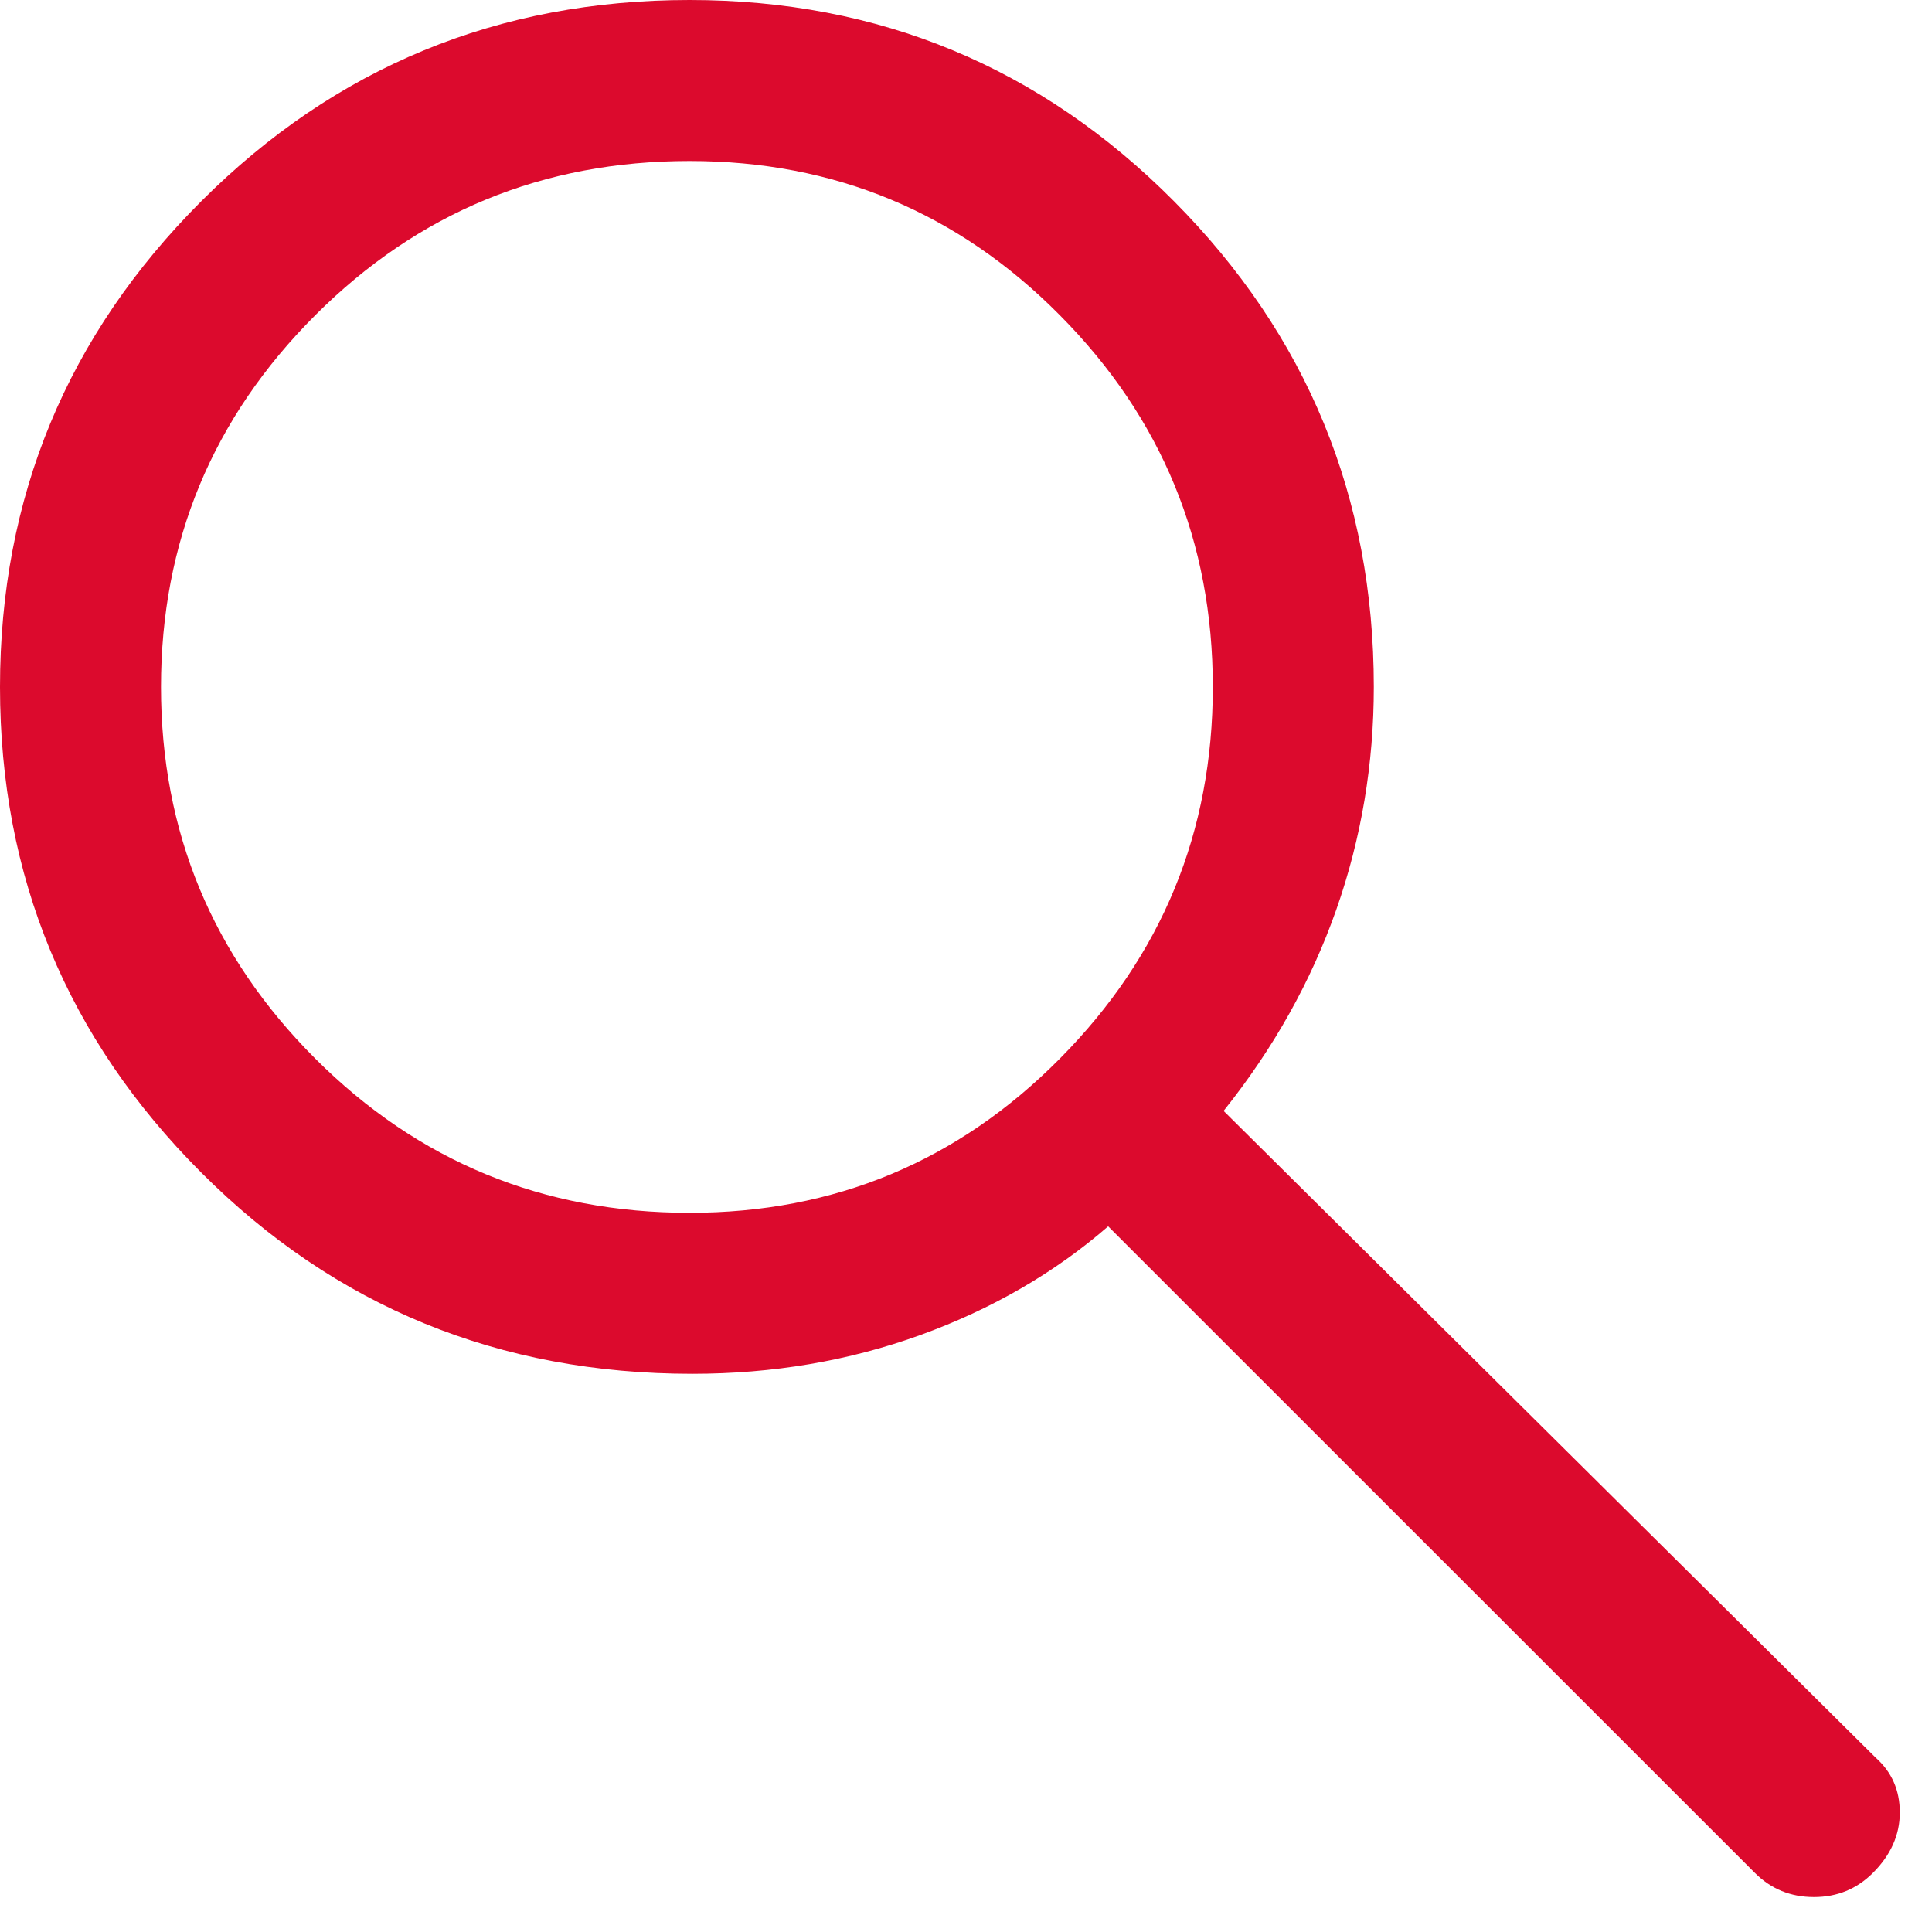
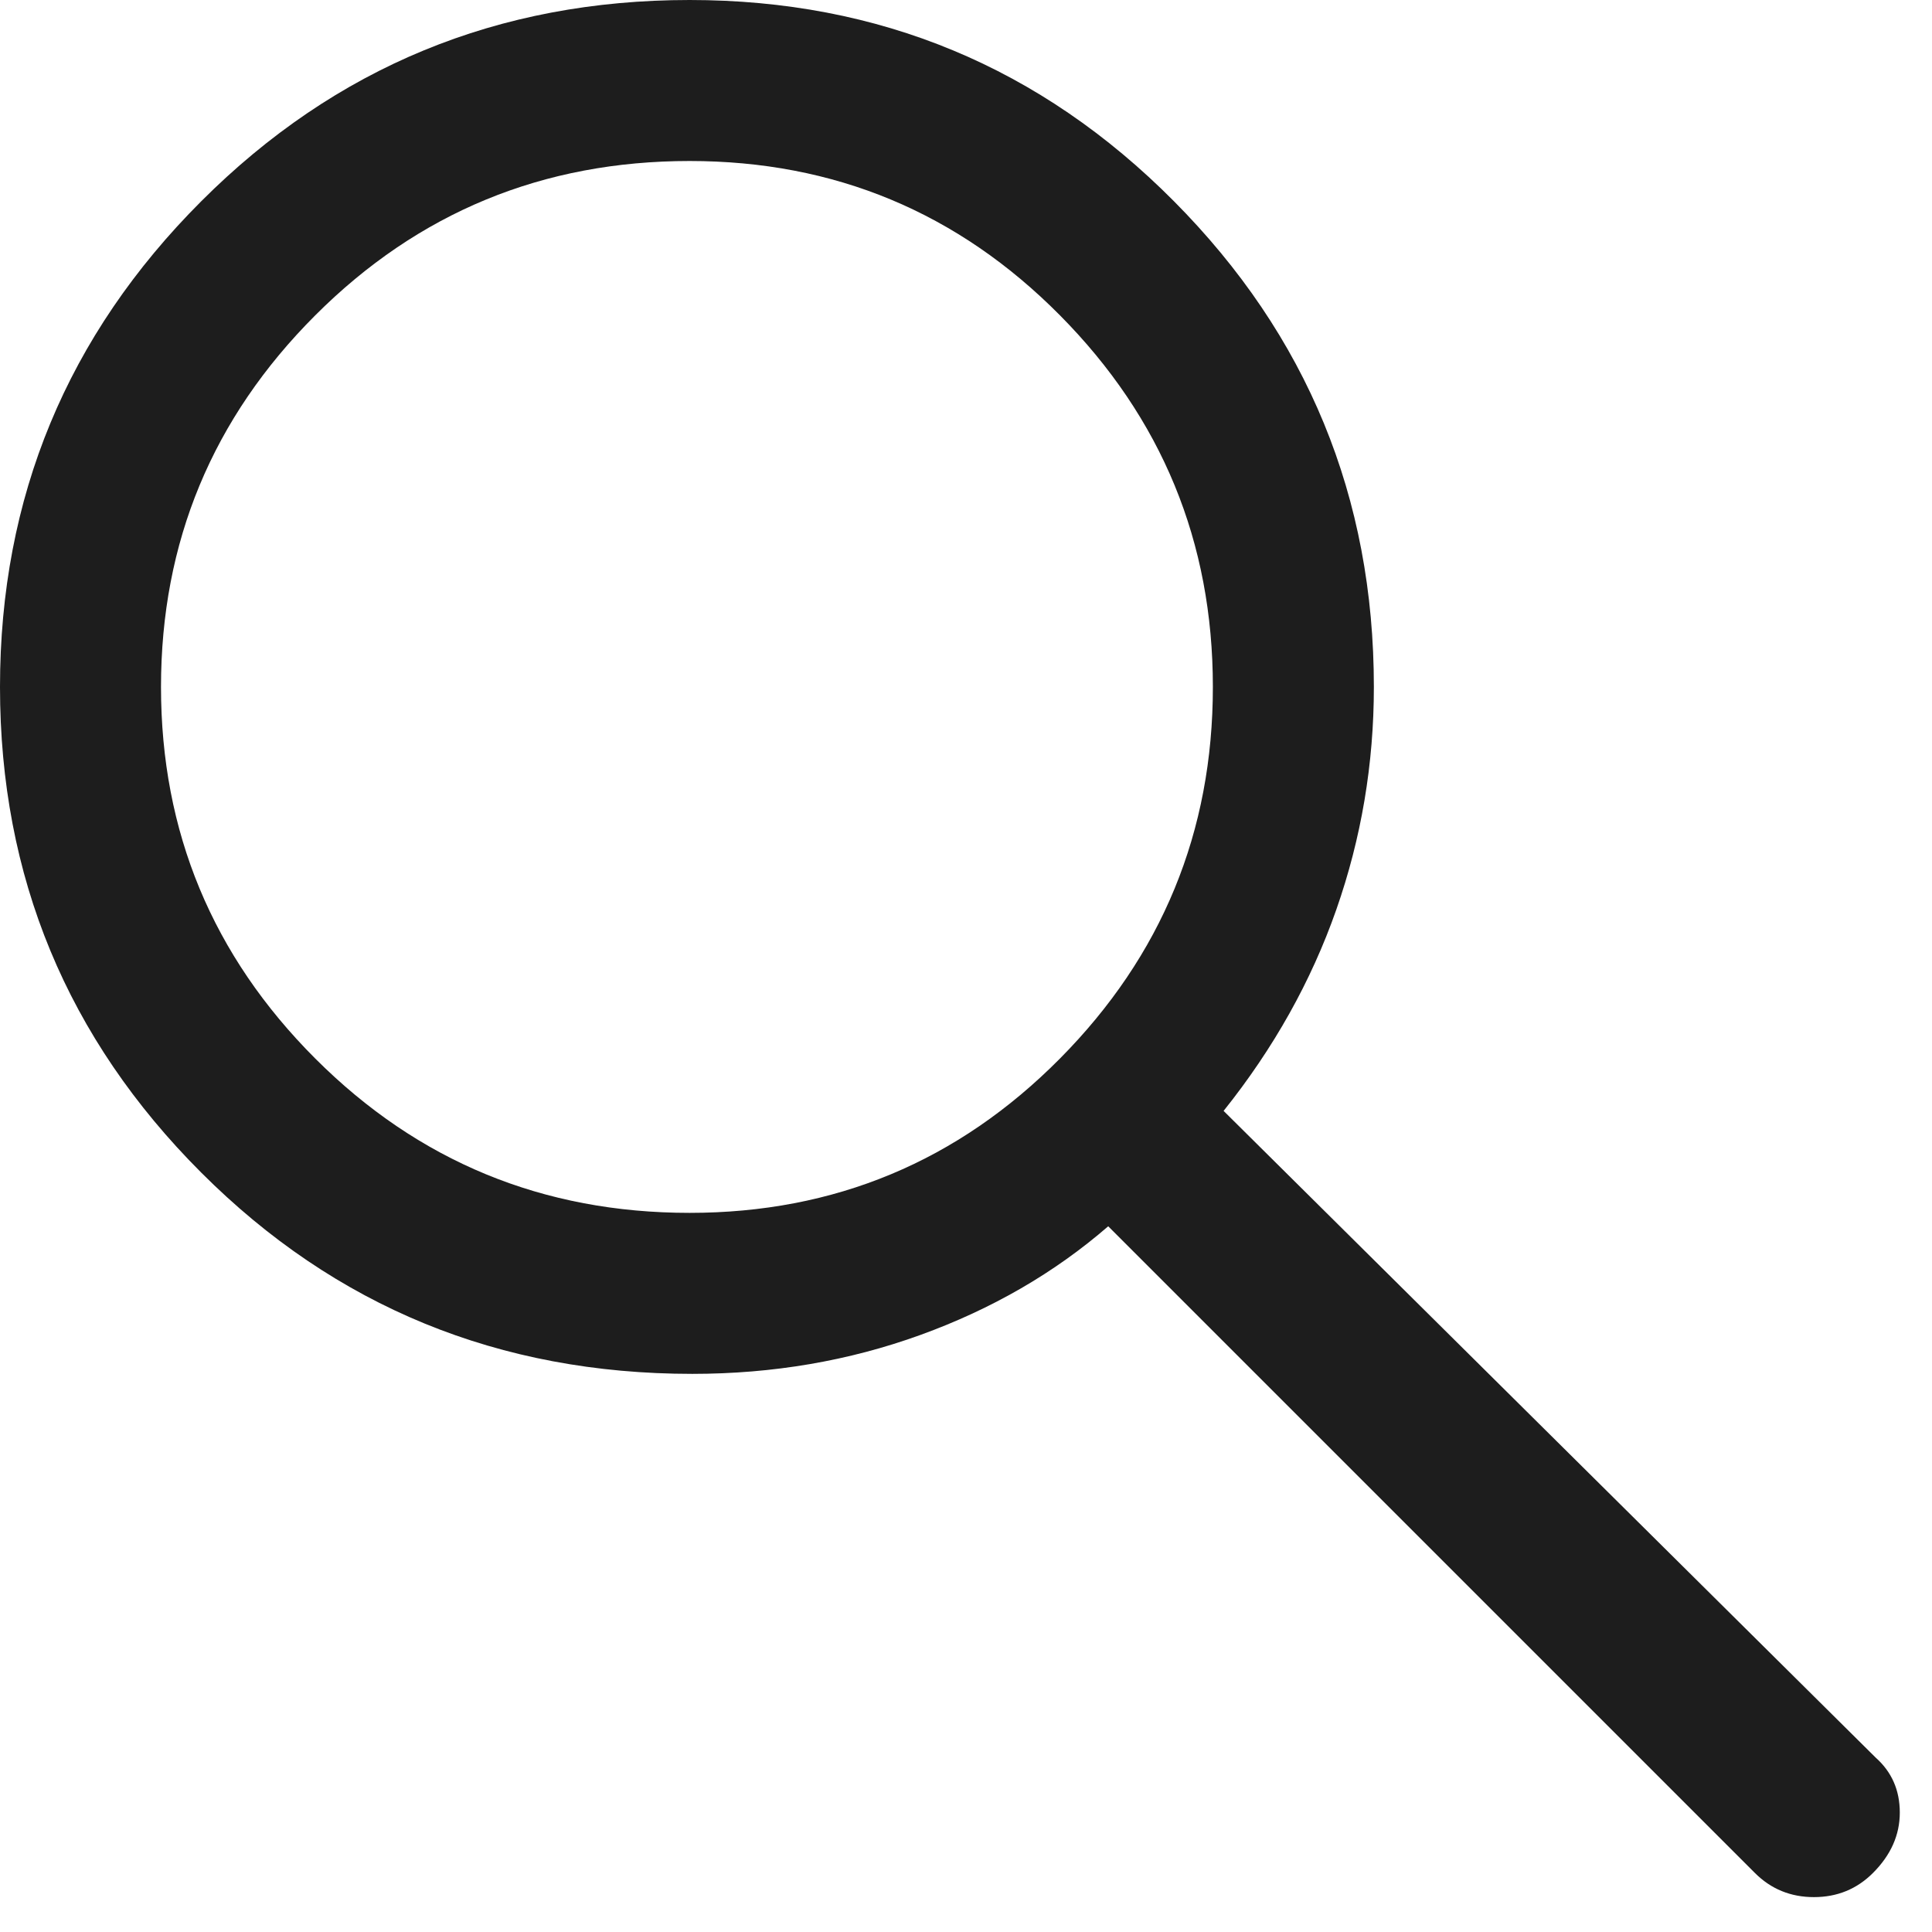
- <svg xmlns="http://www.w3.org/2000/svg" width="12" height="12" viewBox="0 0 12 12" fill="none">
-   <path d="M10.9 11.633L6.883 7.617C6.55 7.906 6.161 8.131 5.717 8.292C5.272 8.453 4.8 8.533 4.3 8.533C3.1 8.533 2.083 8.117 1.25 7.283C0.417 6.45 0 5.444 0 4.267C0 3.089 0.417 2.083 1.25 1.25C2.083 0.417 3.094 0 4.283 0C5.461 0 6.464 0.417 7.292 1.25C8.119 2.083 8.533 3.089 8.533 4.267C8.533 4.744 8.456 5.206 8.3 5.65C8.144 6.094 7.911 6.511 7.6 6.9L11.65 10.917C11.75 11.006 11.8 11.119 11.8 11.258C11.8 11.397 11.744 11.522 11.633 11.633C11.533 11.733 11.411 11.783 11.267 11.783C11.122 11.783 11 11.733 10.9 11.633ZM4.283 7.533C5.183 7.533 5.95 7.214 6.583 6.575C7.217 5.936 7.533 5.167 7.533 4.267C7.533 3.367 7.217 2.597 6.583 1.958C5.95 1.319 5.183 1 4.283 1C3.372 1 2.597 1.319 1.958 1.958C1.319 2.597 1 3.367 1 4.267C1 5.167 1.319 5.936 1.958 6.575C2.597 7.214 3.372 7.533 4.283 7.533Z" fill="#DC0A2D" />
+ <svg xmlns="http://www.w3.org/2000/svg" width="36" height="36" viewBox="0 0 36 36" fill="none">
+   <path d="M32.7 34.9L20.65 22.85C19.65 23.717 18.483 24.392 17.15 24.875C15.817 25.358 14.4 25.6 12.9 25.6C9.3 25.6 6.25 24.35 3.75 21.85C1.25 19.35 0 16.333 0 12.8C0 9.267 1.25 6.25 3.75 3.75C6.25 1.25 9.283 0 12.85 0C16.383 0 19.392 1.25 21.875 3.75C24.358 6.25 25.6 9.267 25.6 12.8C25.6 14.233 25.367 15.617 24.9 16.95C24.433 18.283 23.733 19.533 22.8 20.7L34.95 32.75C35.25 33.017 35.4 33.358 35.4 33.775C35.4 34.192 35.233 34.567 34.9 34.9C34.6 35.2 34.233 35.35 33.8 35.35C33.367 35.35 33 35.2 32.7 34.9ZM12.85 22.6C15.55 22.6 17.85 21.642 19.75 19.725C21.65 17.808 22.6 15.5 22.6 12.8C22.6 10.1 21.65 7.792 19.75 5.875C17.85 3.958 15.55 3 12.85 3C10.117 3 7.792 3.958 5.875 5.875C3.958 7.792 3 10.1 3 12.8C3 15.5 3.958 17.808 5.875 19.725C7.792 21.642 10.117 22.6 12.85 22.6Z" fill="#1D1D1D" />
</svg>
